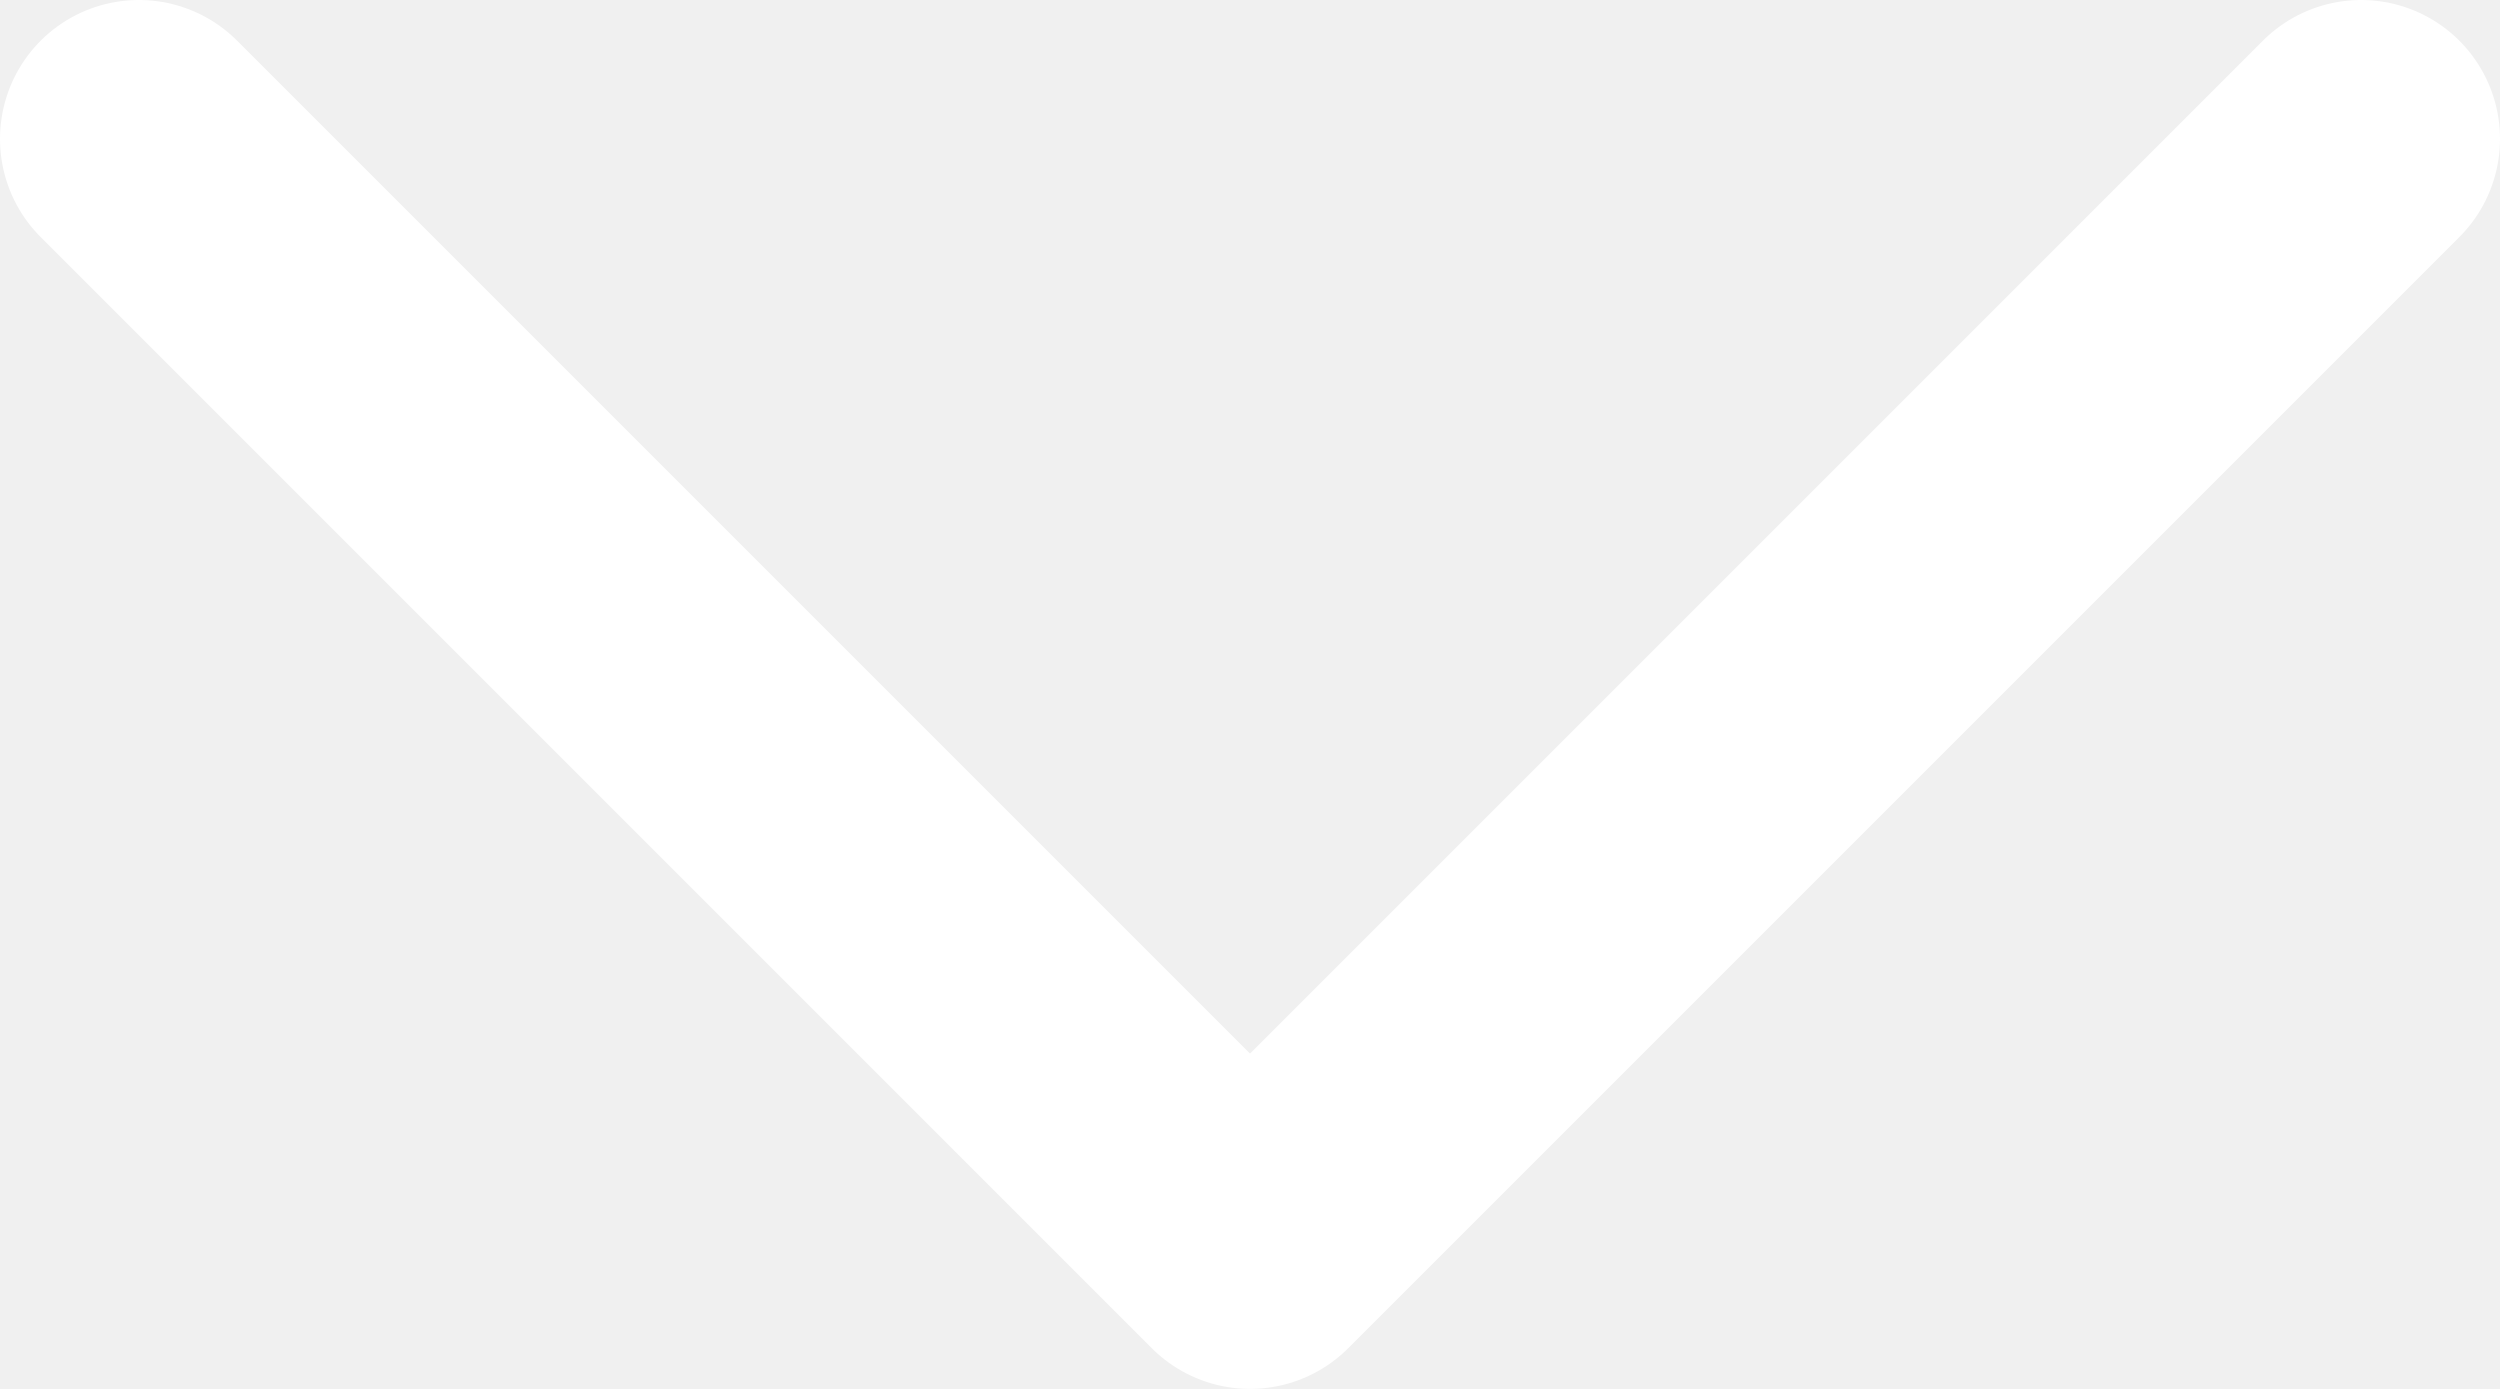
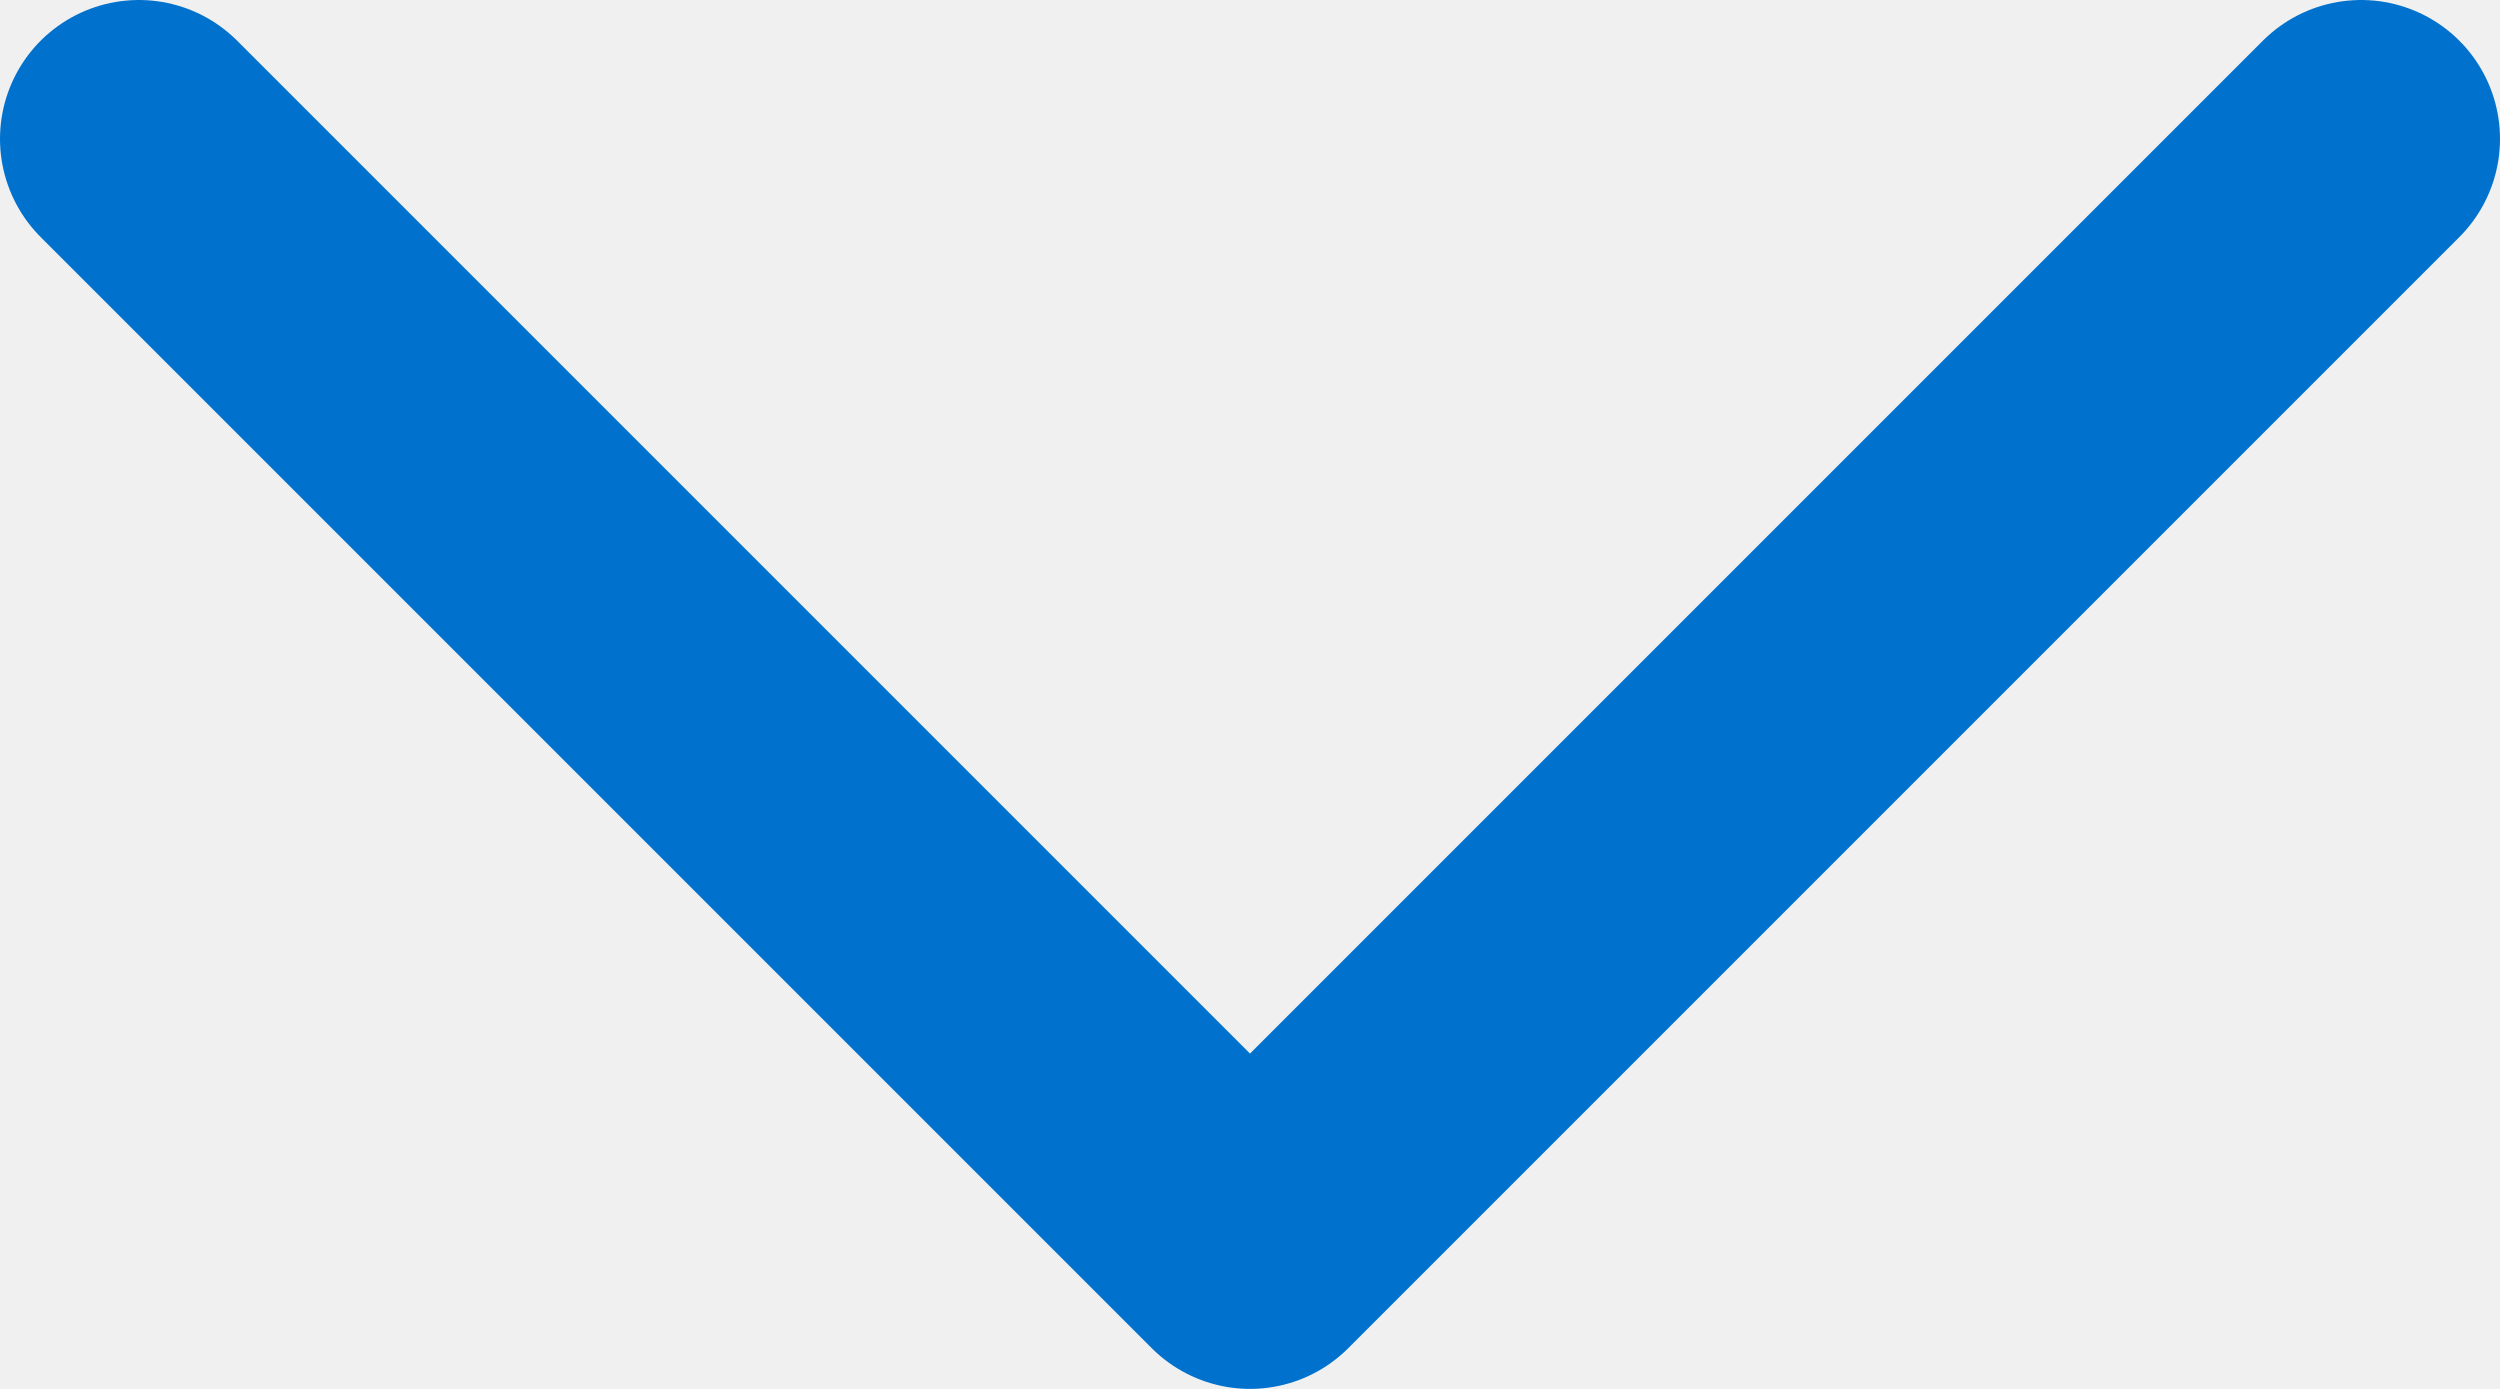
- <svg xmlns="http://www.w3.org/2000/svg" width="18" height="10" viewBox="0 0 18 10">
-   <g fill="none" fill-rule="evenodd" stroke="#FFF" stroke-linecap="round" stroke-linejoin="round" stroke-width="2">
-     <path d="M1 1l8 8M9 9l8-8" />
+ <svg xmlns="http://www.w3.org/2000/svg" width="18px" height="10px" viewBox="0 0 18 10" version="1.1">
+   <defs />
+   <g id="Page-1" stroke="none" stroke-width="1" fill="none" fill-rule="evenodd" stroke-linecap="round" stroke-linejoin="round">
+     <g id="ic-down" stroke="#0072CE" stroke-width="2">
+       <path d="M1,1 L9,9 M9,9 L17,1" id="Shape" />
+     </g>
  </g>
</svg>
